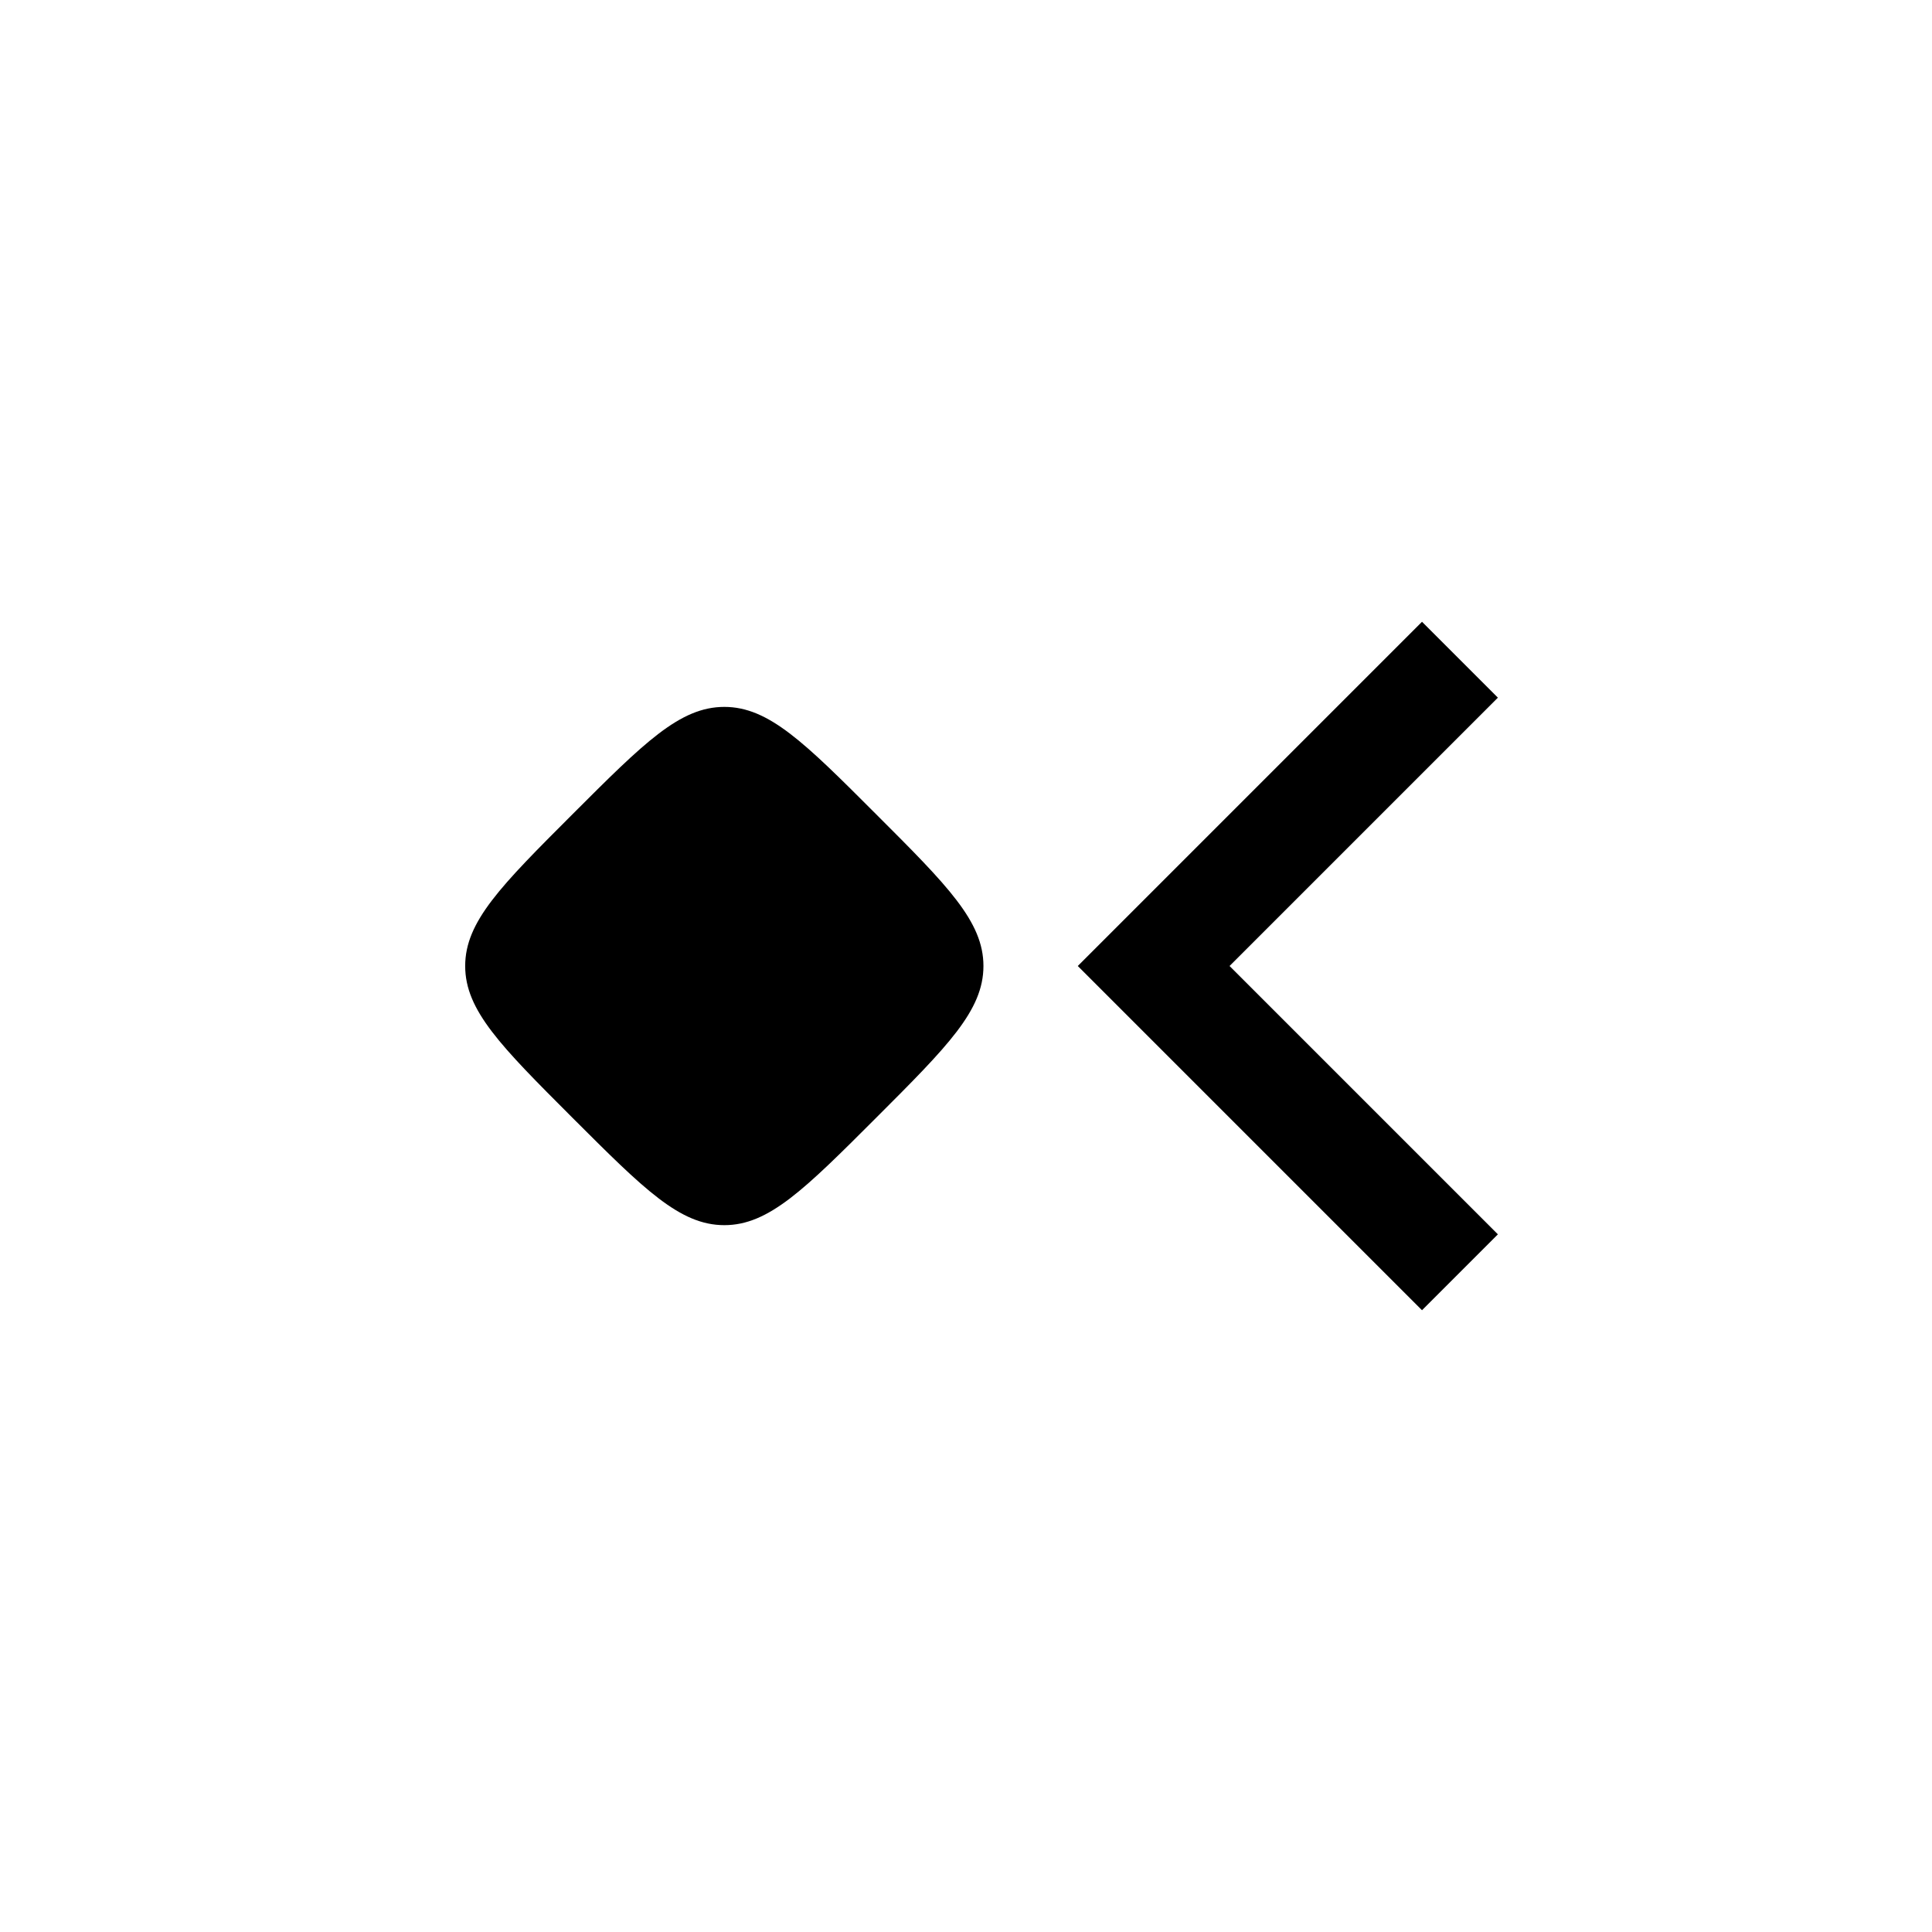
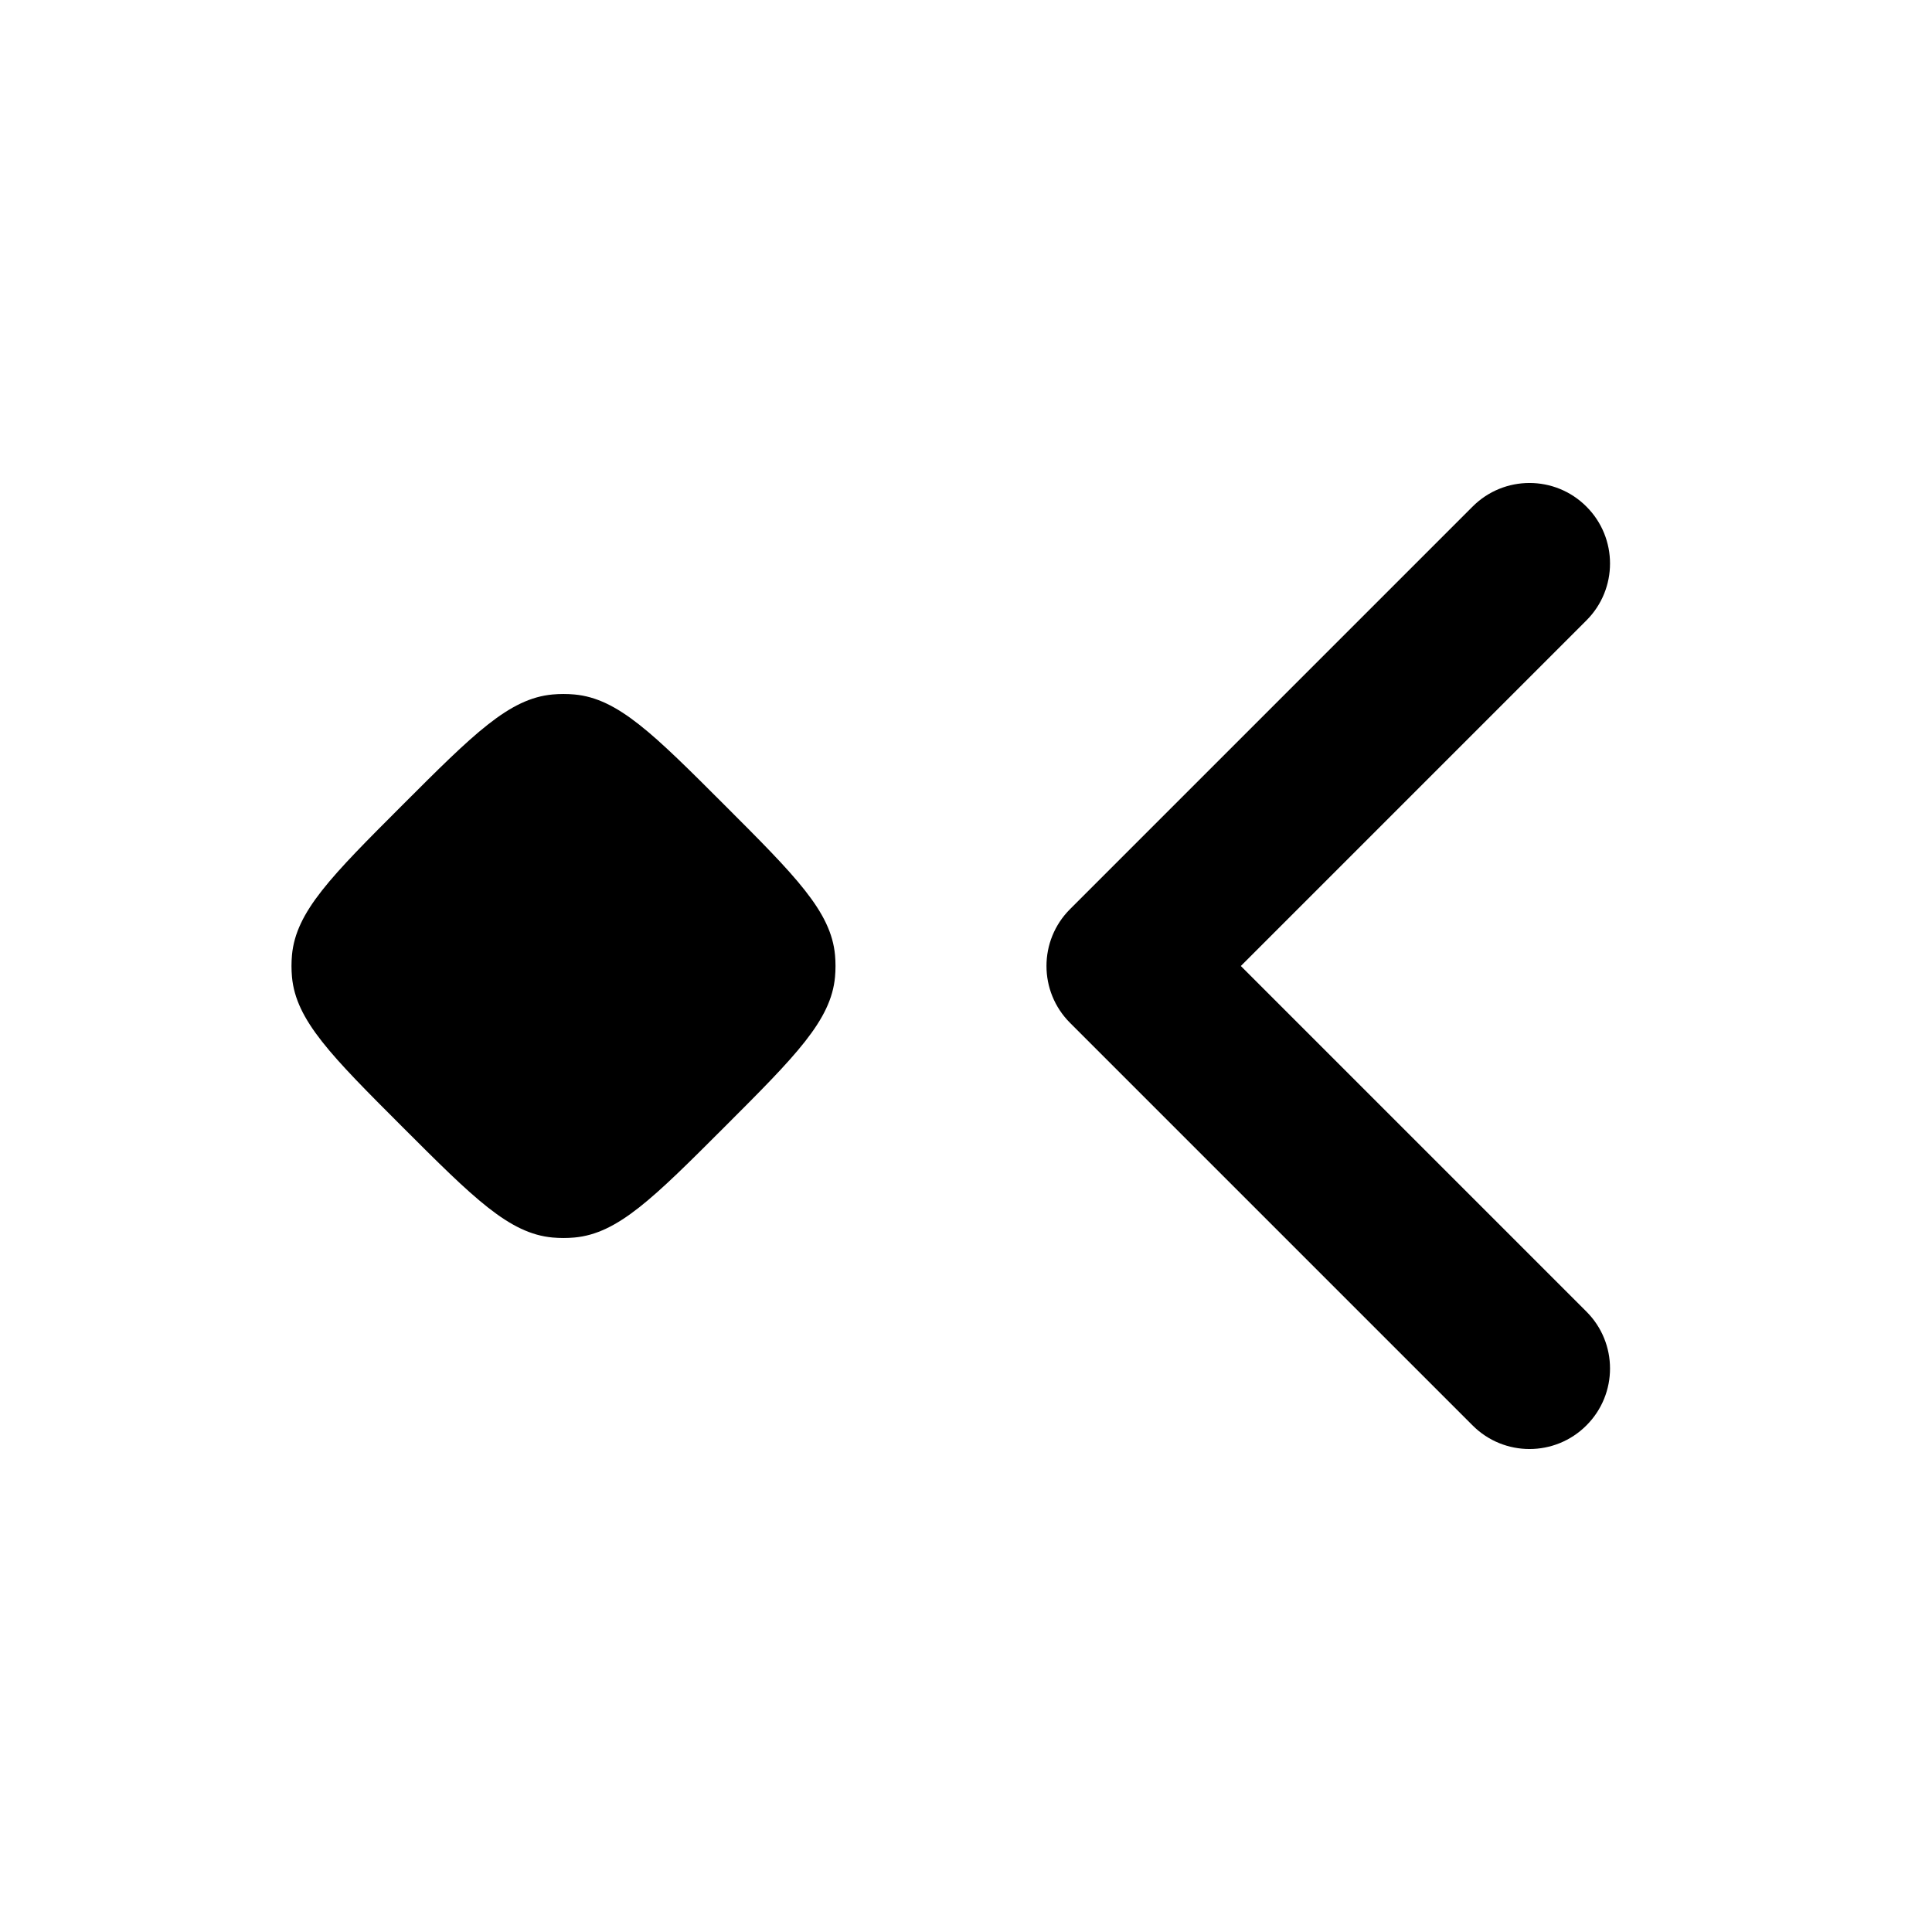
- <svg xmlns="http://www.w3.org/2000/svg" width="36" height="36" viewBox="0 0 36 36" fill="none">
-   <path d="M27.911 13L26.497 11.586L20.083 18L26.497 24.414L27.911 23L22.911 18L27.911 13Z" fill="black" />
-   <path d="M8.668 18C8.668 18.829 9.335 19.495 10.668 20.829C12.002 22.162 12.668 22.829 13.497 22.829C14.325 22.829 14.992 22.162 16.325 20.829C17.659 19.495 18.325 18.829 18.325 18C18.325 17.172 17.659 16.505 16.325 15.172C14.992 13.838 14.325 13.172 13.497 13.172C12.668 13.172 12.002 13.838 10.668 15.172C9.335 16.505 8.668 17.172 8.668 18Z" fill="black" />
+ <svg xmlns="http://www.w3.org/2000/svg" width="24" height="24" viewBox="0 0 24 24" fill="none">
+   <path fill-rule="evenodd" clip-rule="evenodd" d="M19.707 6.293C20.098 6.683 20.098 7.317 19.707 7.707L15.414 12L19.707 16.293C20.098 16.683 20.098 17.317 19.707 17.707C19.317 18.098 18.683 18.098 18.293 17.707L13.293 12.707C12.902 12.317 12.902 11.683 13.293 11.293L18.293 6.293C18.683 5.902 19.317 5.902 19.707 6.293Z" fill="black" />
+   <path d="M5 14C4.117 13.117 3.676 12.676 3.627 12.135C3.619 12.045 3.619 11.955 3.627 11.865C3.676 11.324 4.117 10.883 5 10C5.883 9.117 6.324 8.676 6.865 8.627C6.955 8.619 7.045 8.619 7.135 8.627C7.676 8.676 8.117 9.117 9 10C9.883 10.883 10.324 11.324 10.373 11.865C10.381 11.955 10.381 12.045 10.373 12.135C10.324 12.676 9.883 13.117 9 14C8.117 14.883 7.676 15.324 7.135 15.373C7.045 15.381 6.955 15.381 6.865 15.373C6.324 15.324 5.883 14.883 5 14Z" fill="black" />
</svg>
